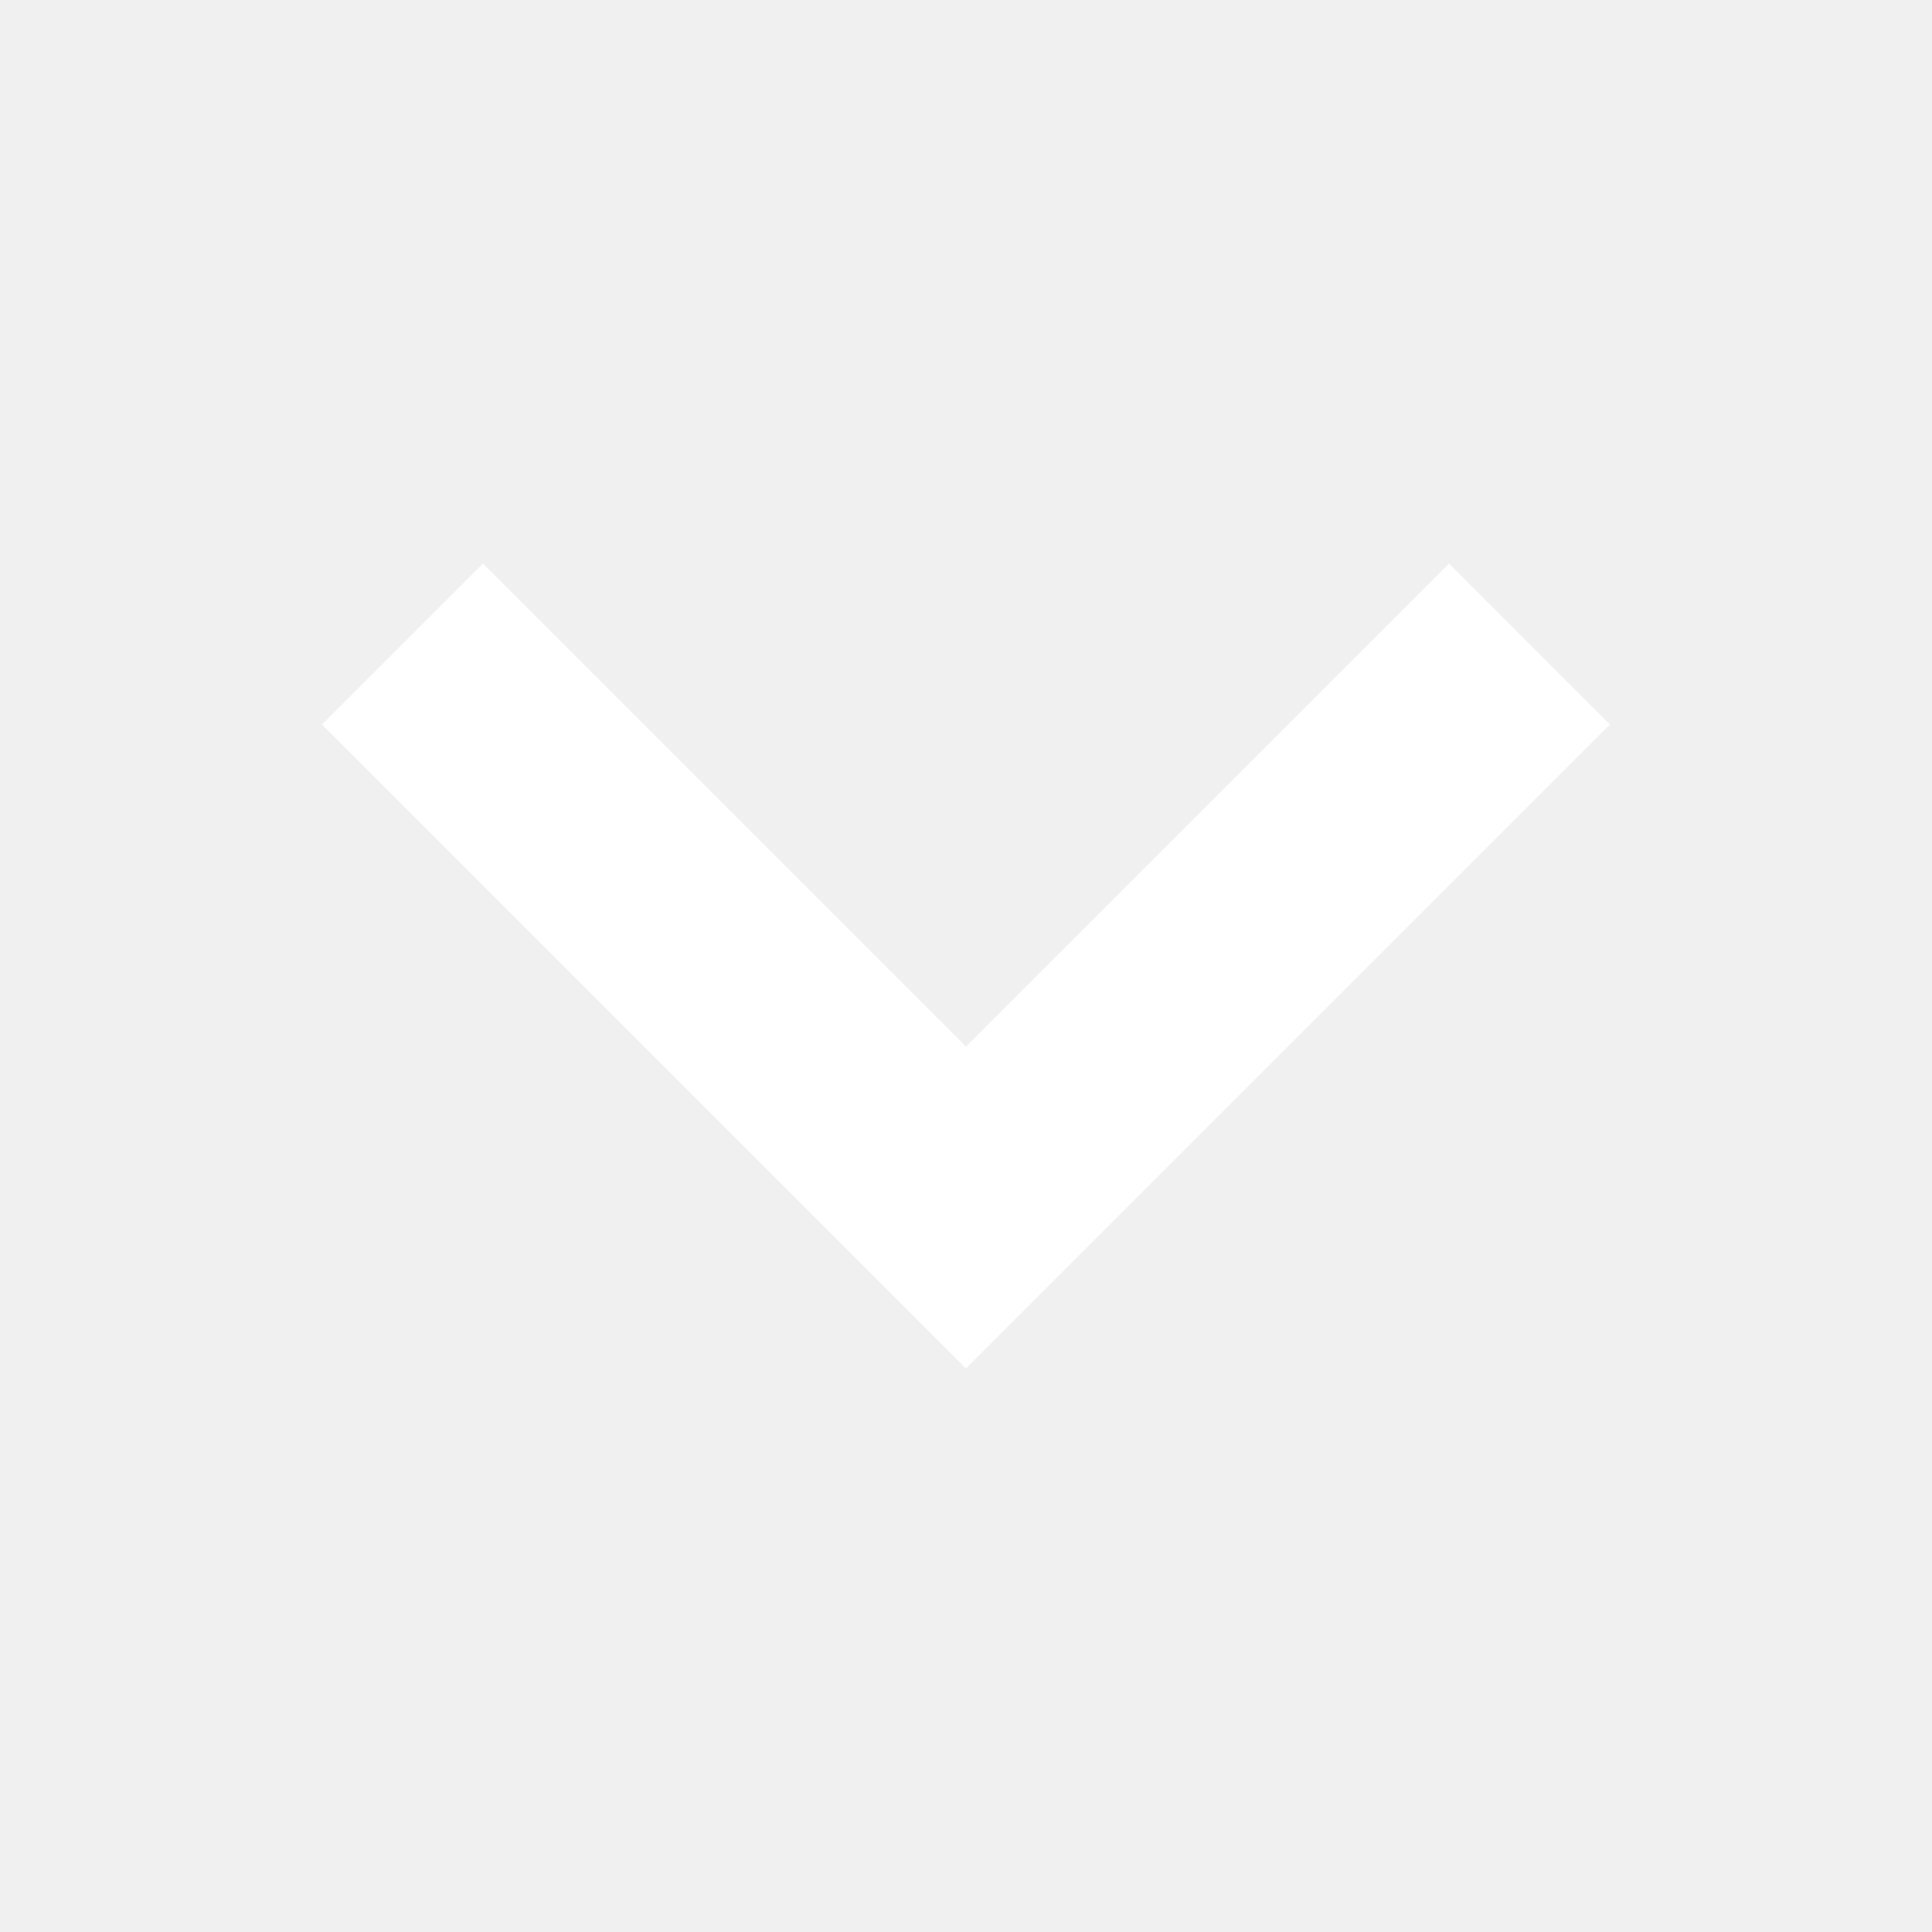
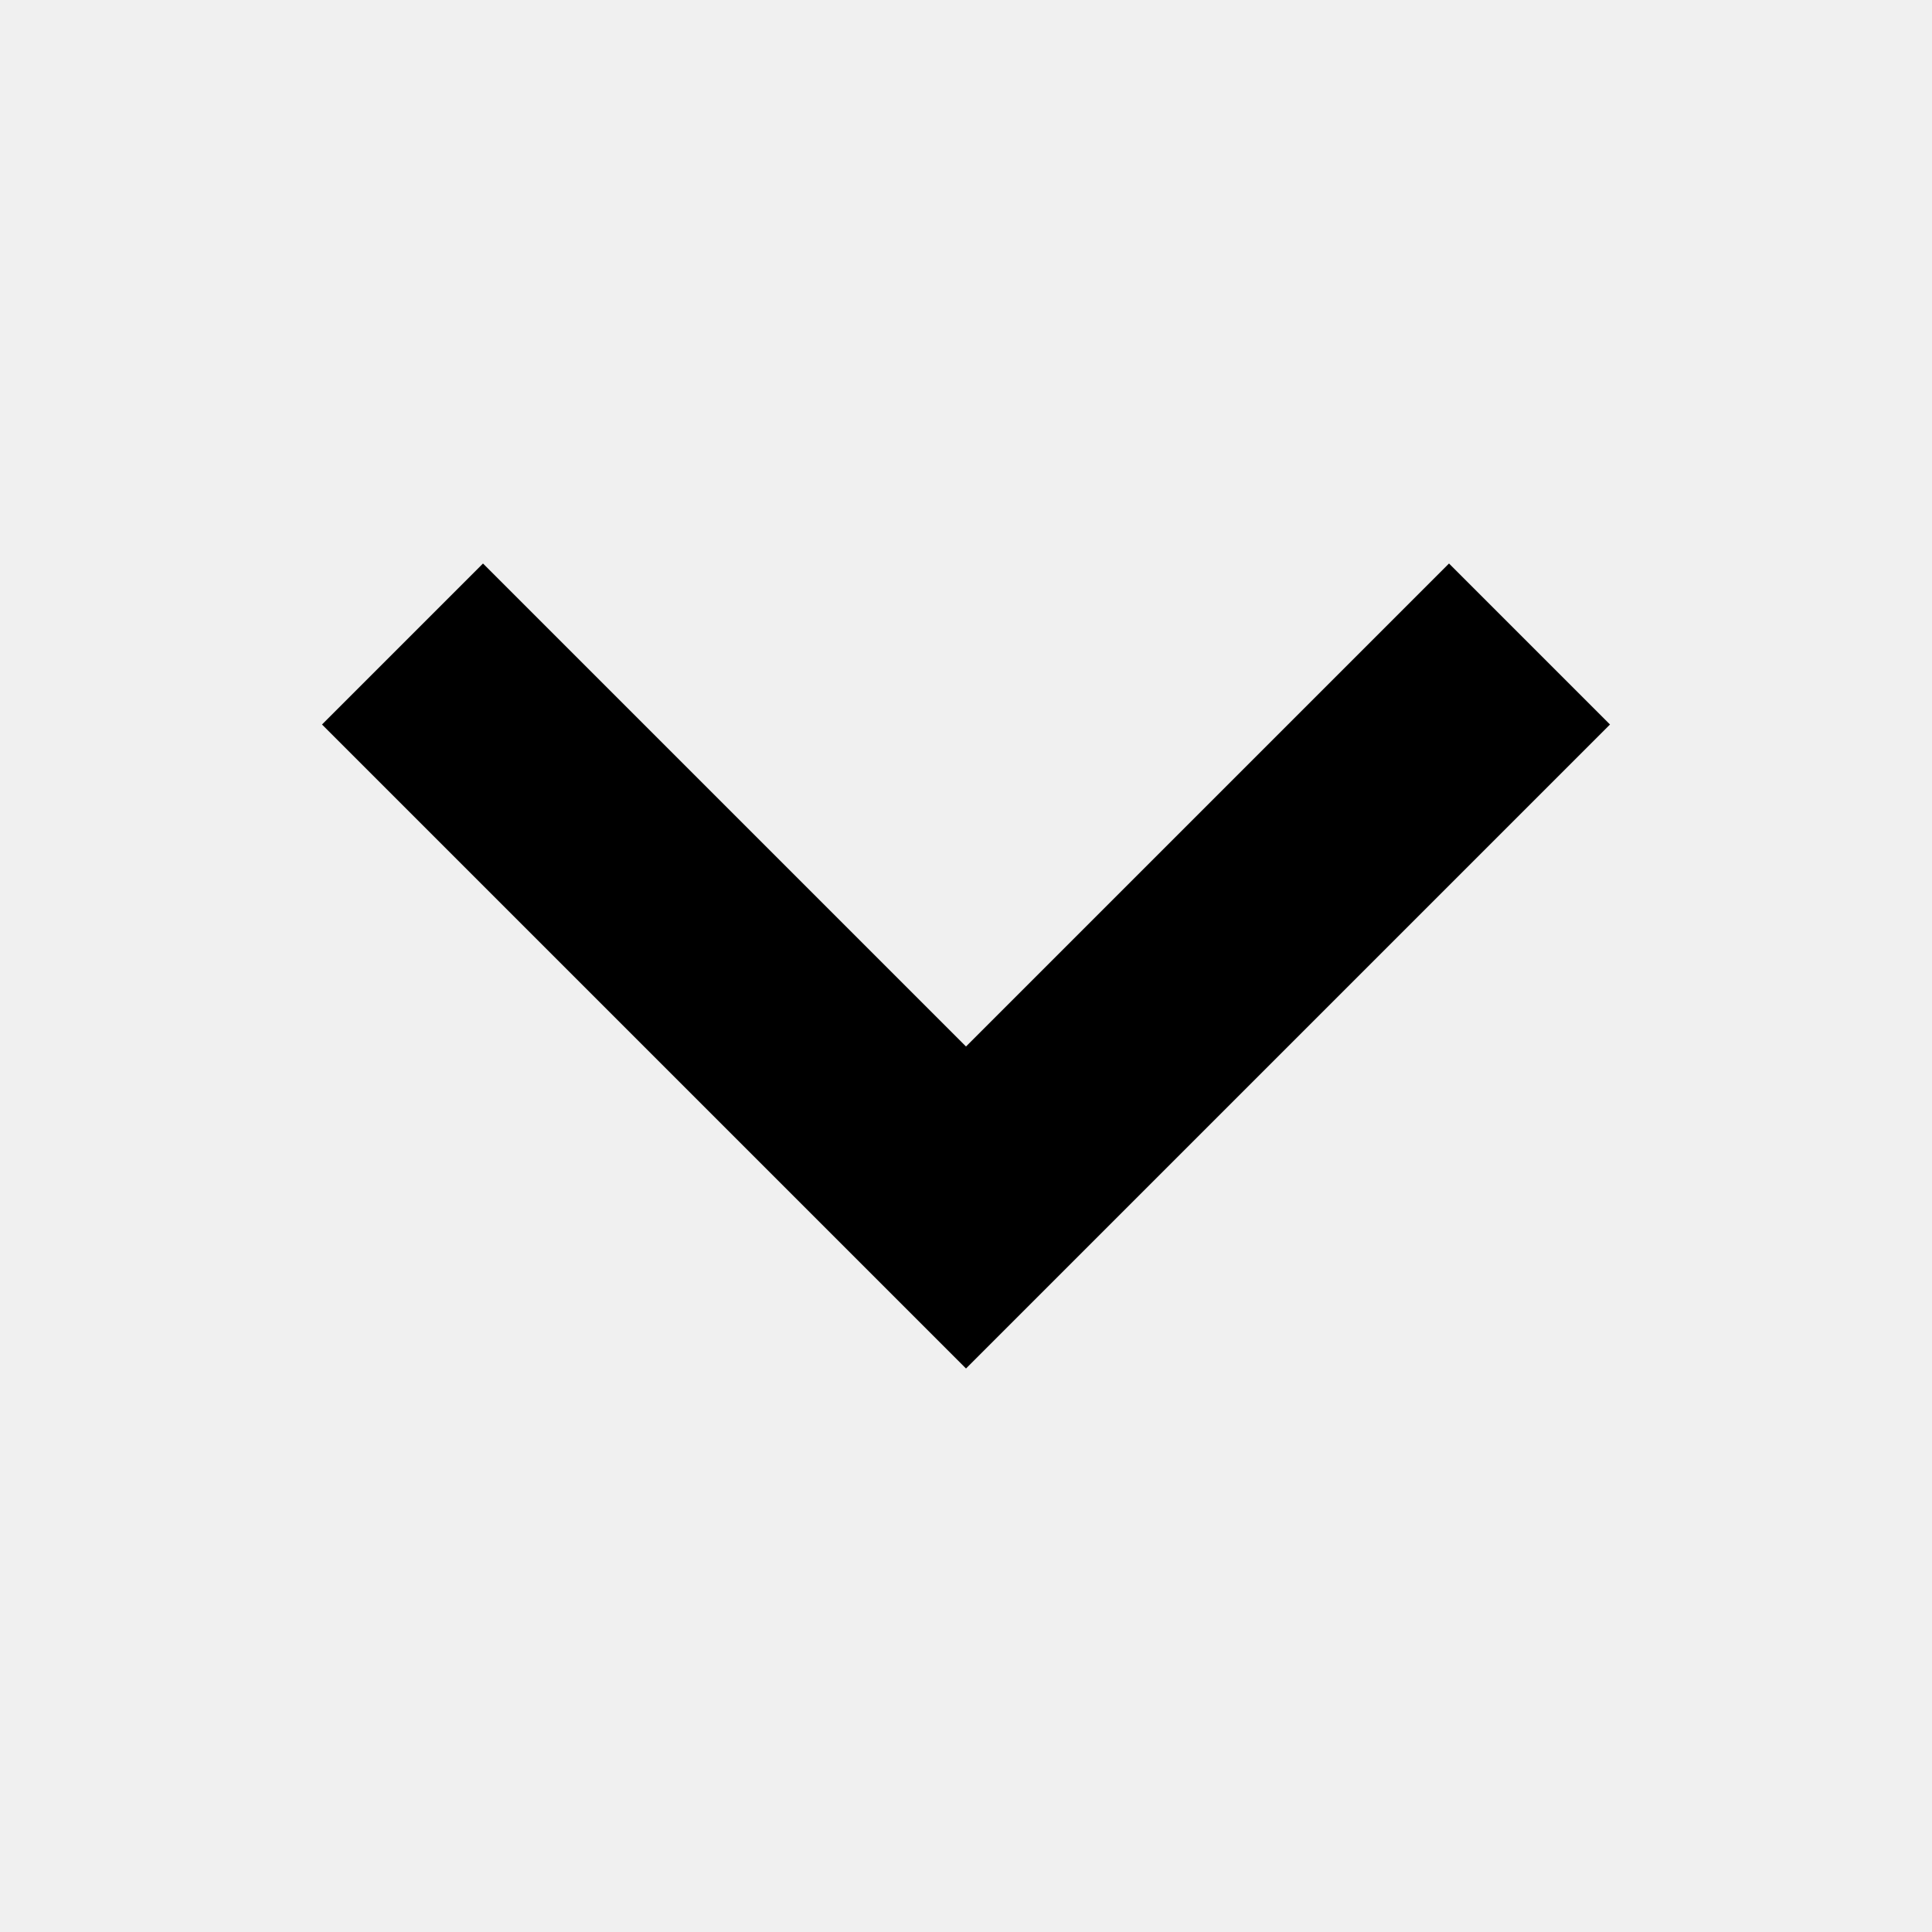
<svg xmlns="http://www.w3.org/2000/svg" width="24px" height="24px" viewBox="0 0 24 24" version="1.1">
  <g id="directional" stroke="none" stroke-width="1" fill="none" fill-rule="evenodd">
-     <g id="arrow-down" fill="#ffffff">
+     <g id="arrow-down" fill="#000000">
      <polygon id="Shape" points="6 7 12 13 18 7 20 9 12 17 4 9" />
    </g>
  </g>
</svg>
